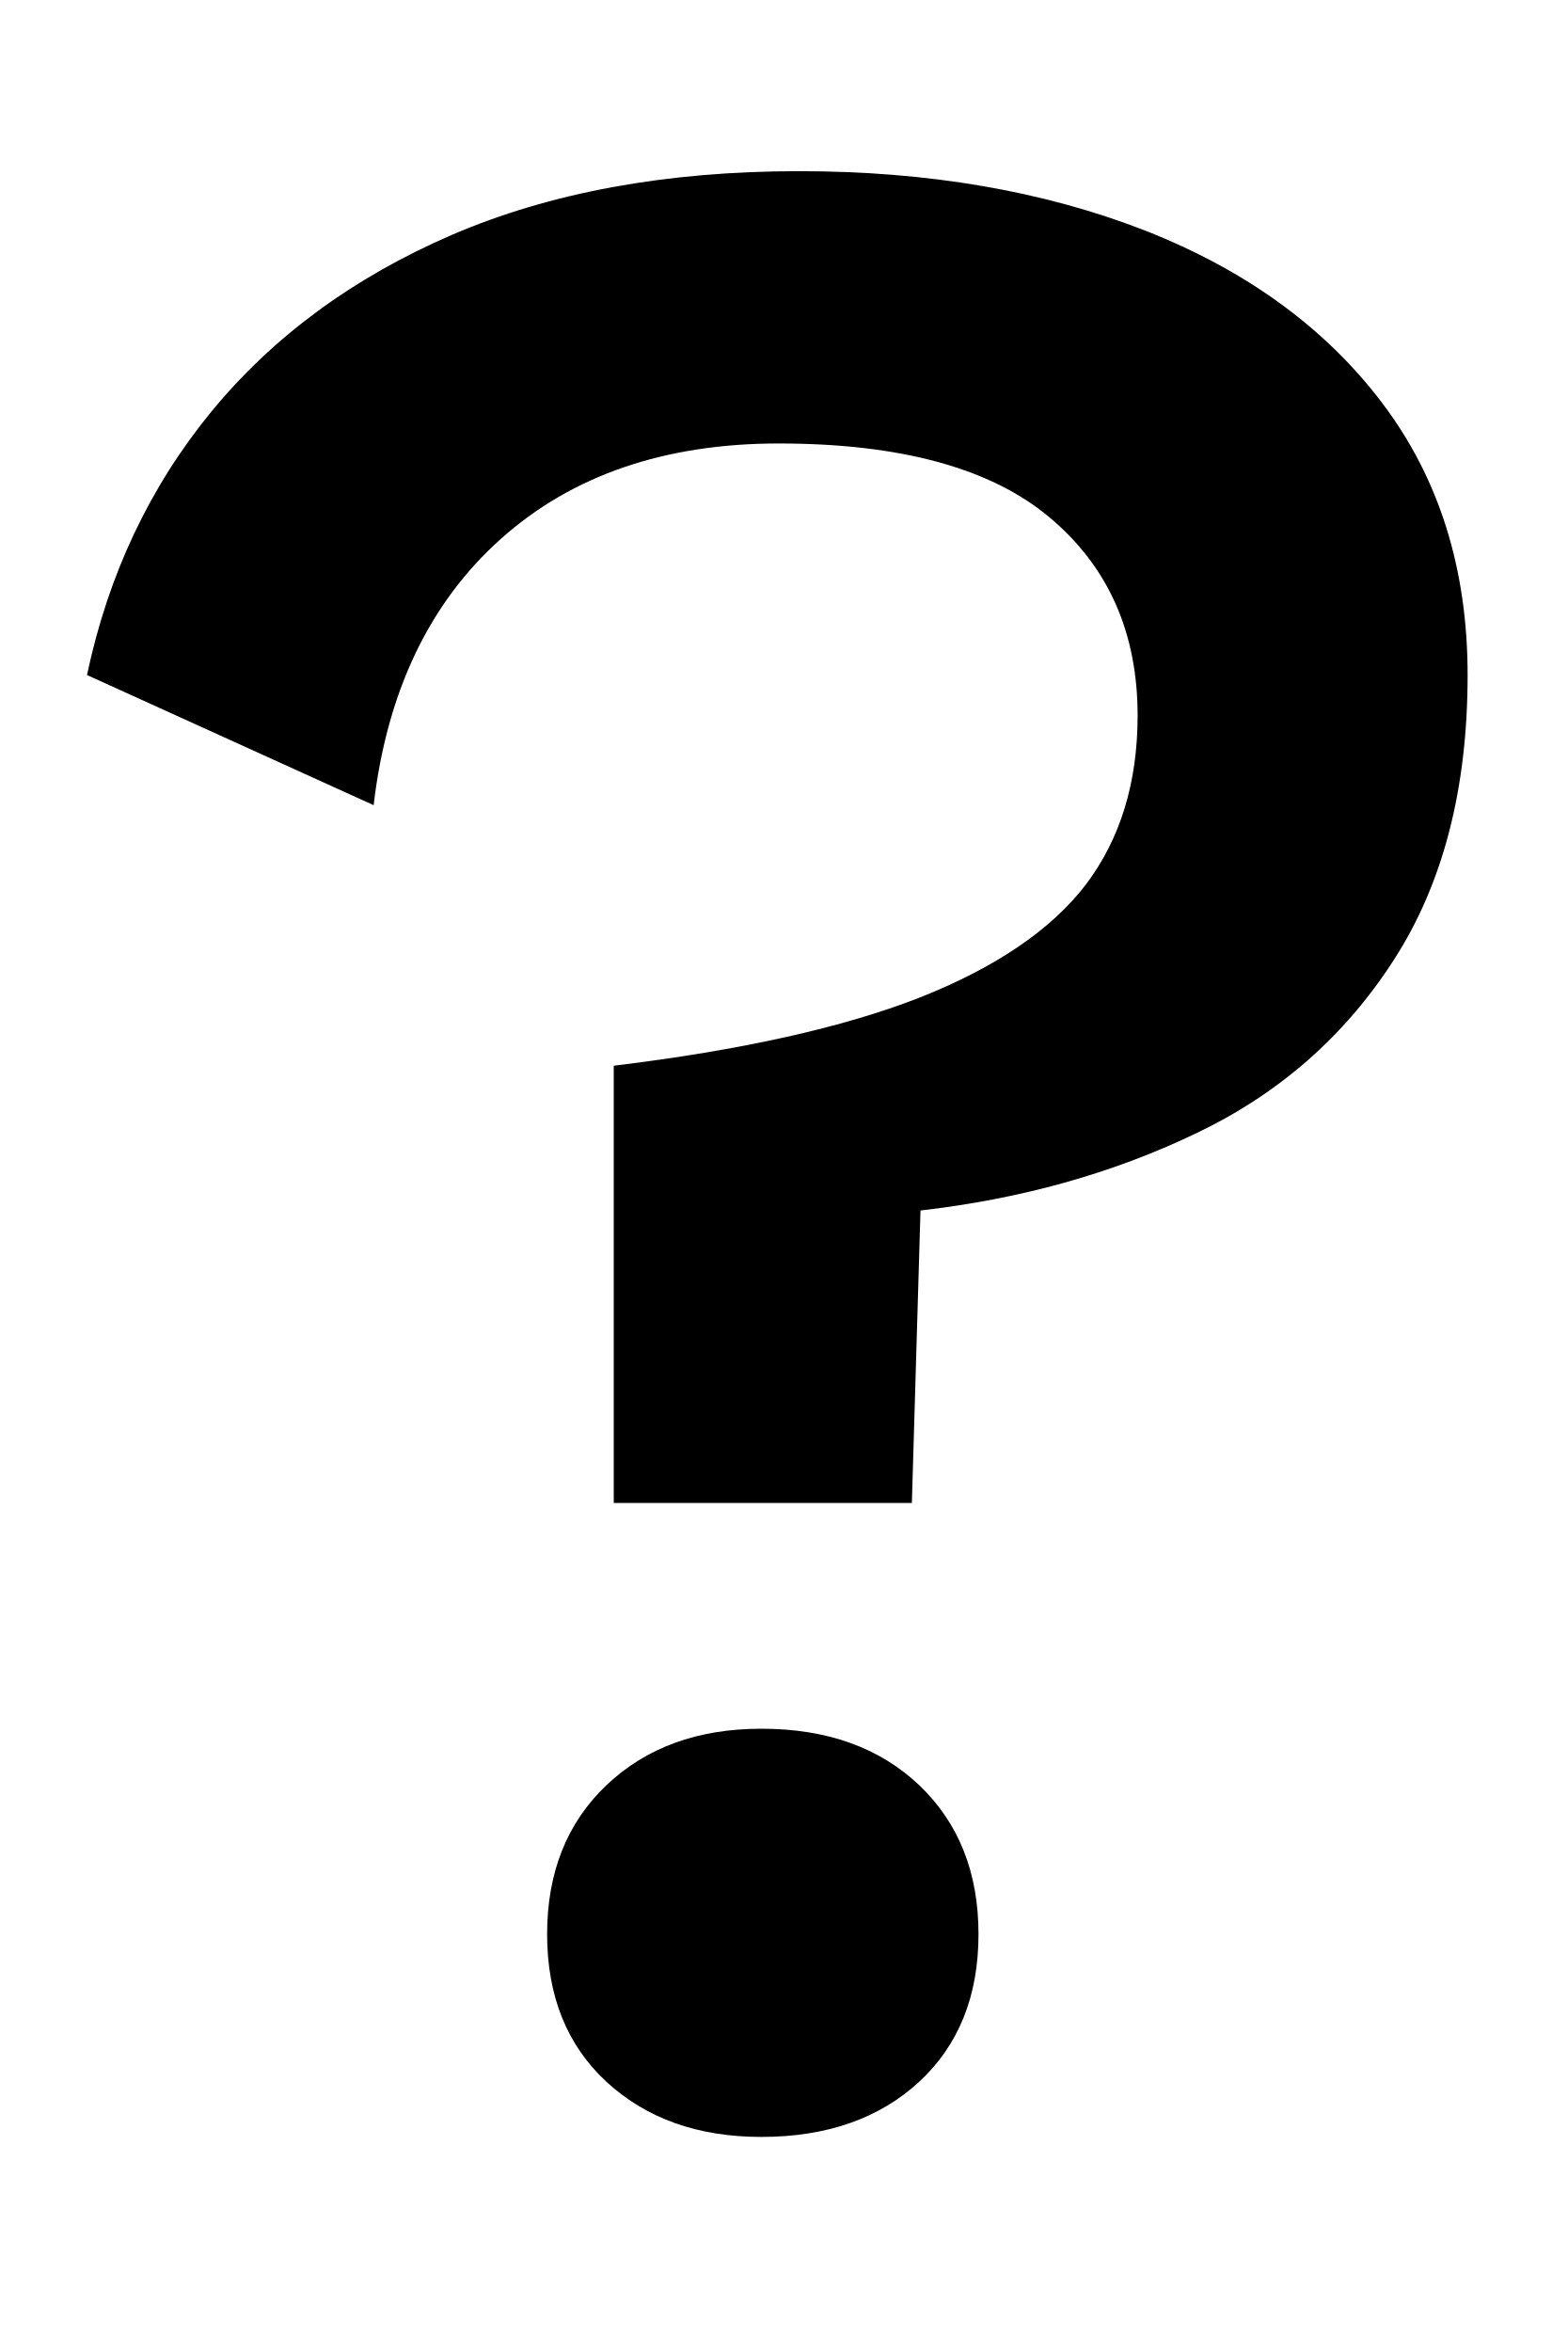
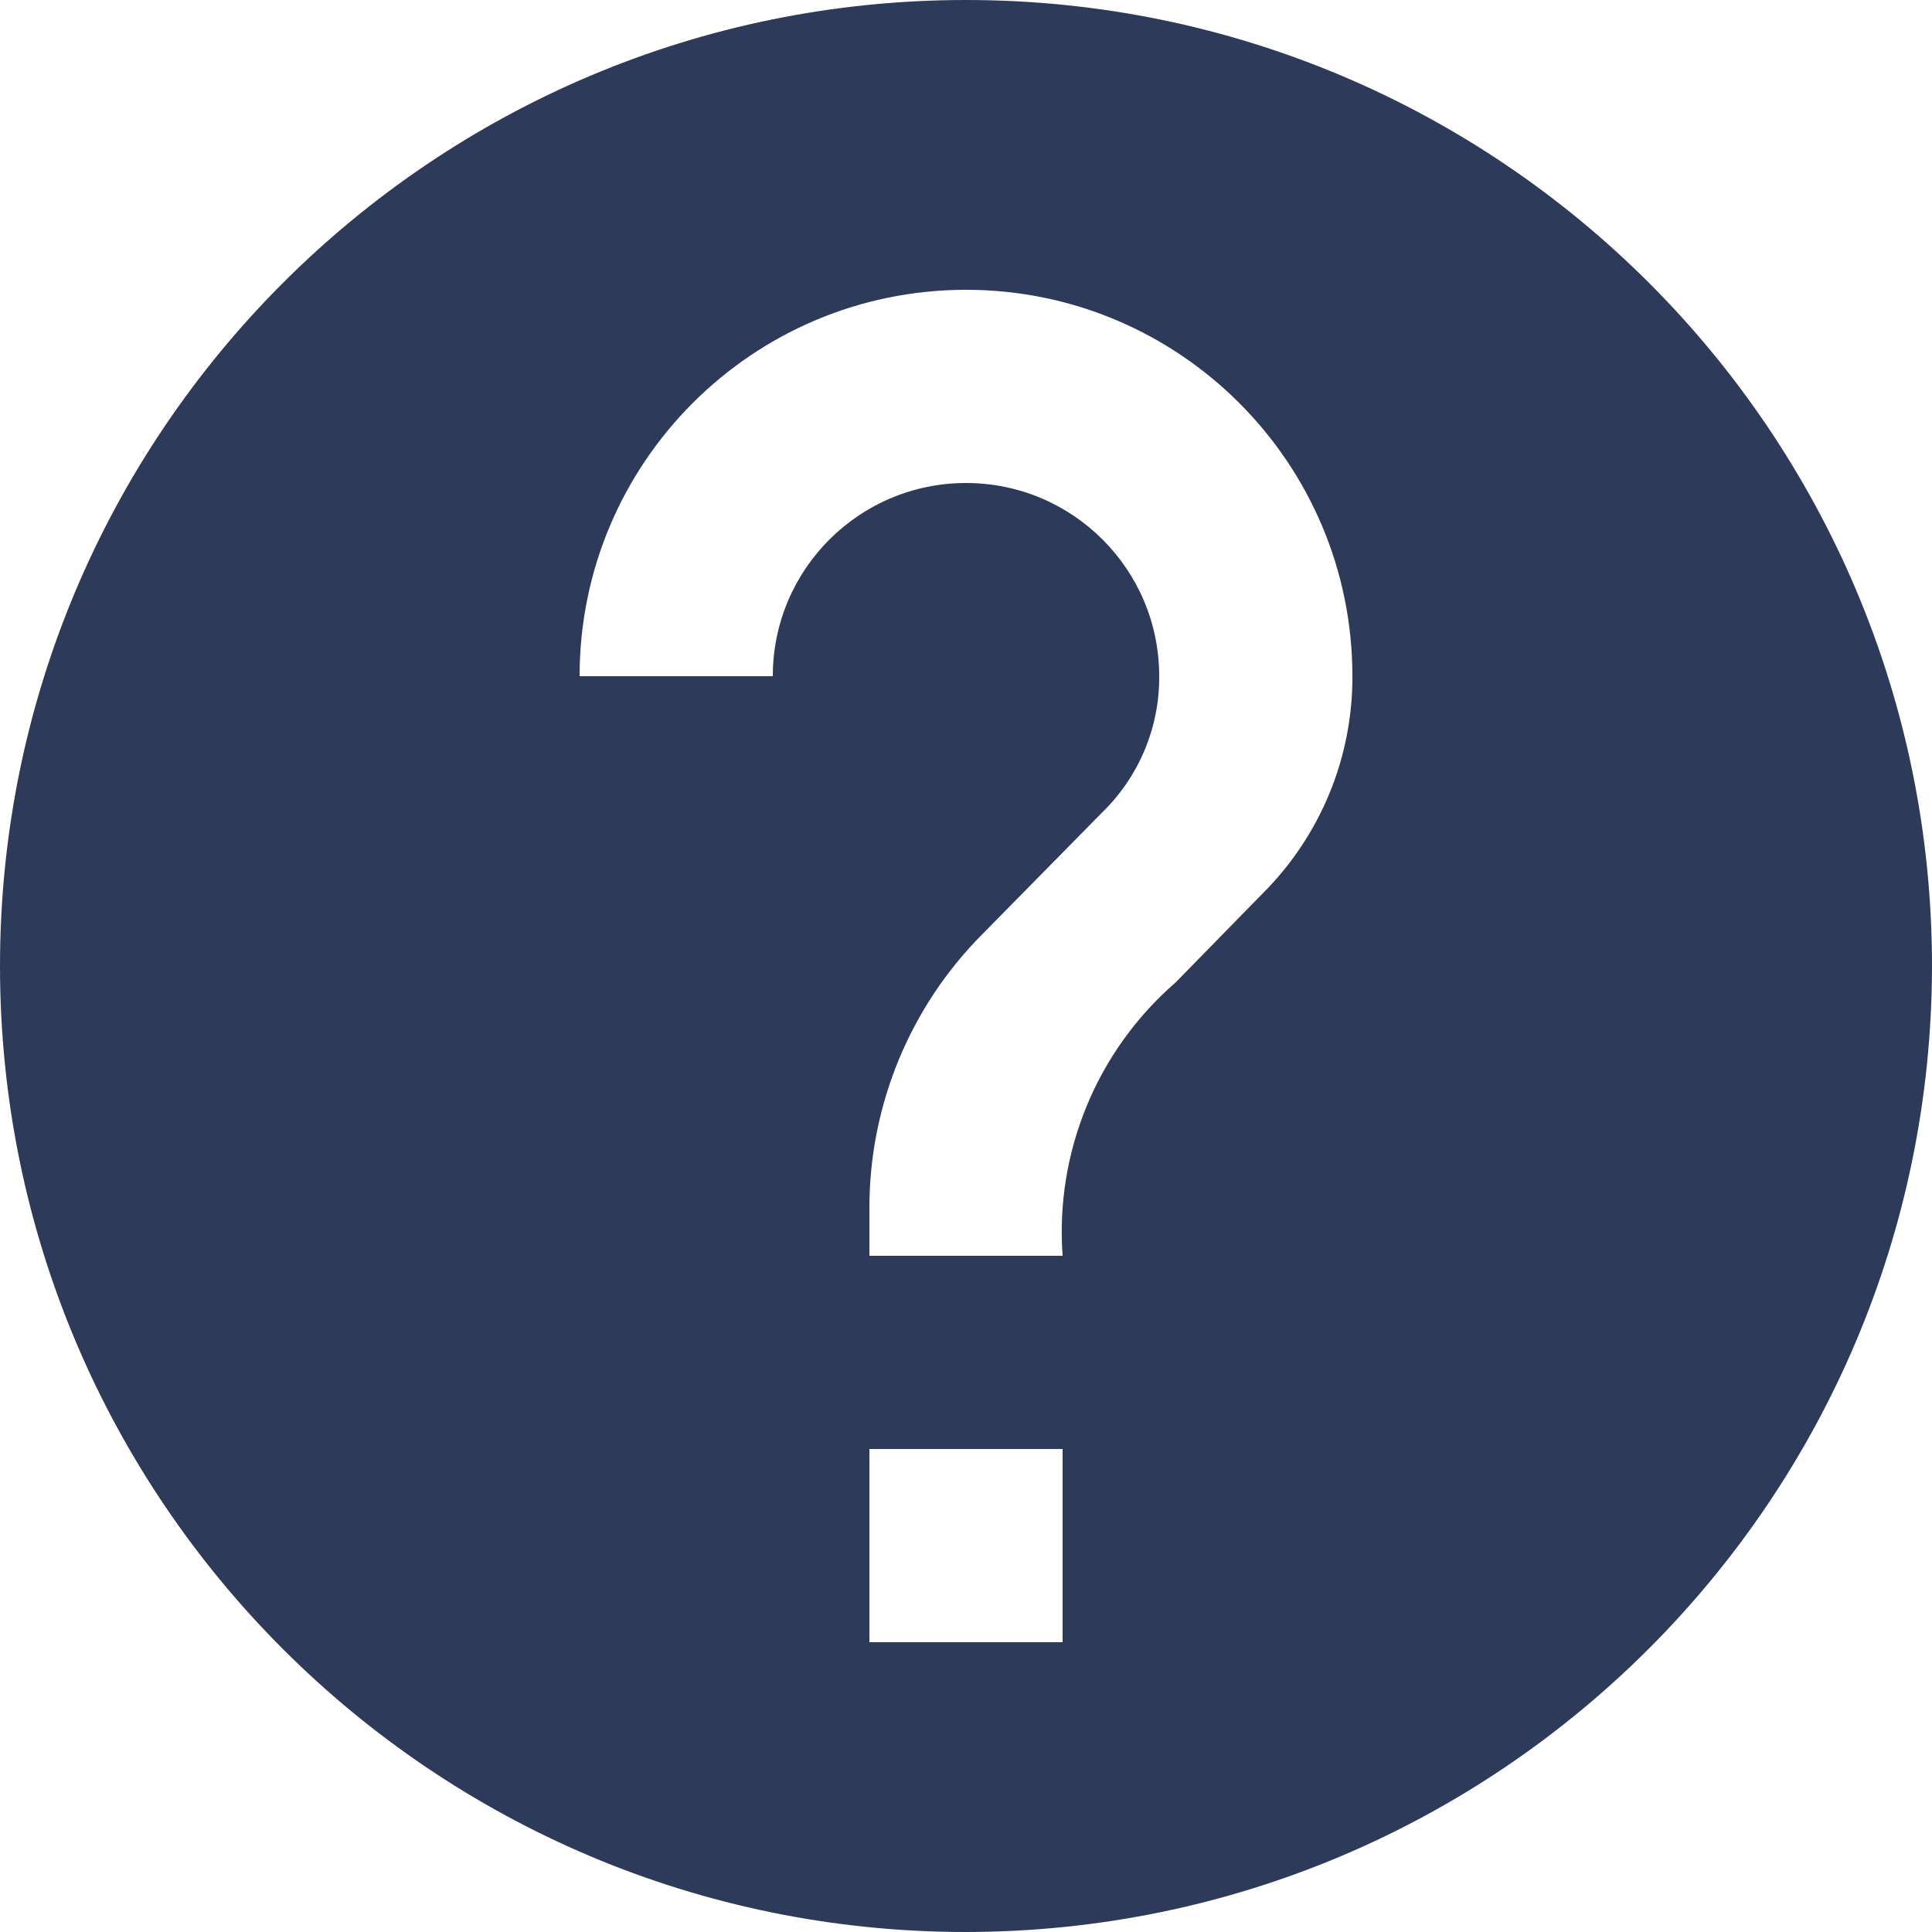
- <svg viewBox="0 0 6 9">
-   <path fill="currentColor" fill-rule="evenodd" clip-rule="evenodd" d="M3.523 4.632L3.49 5.751H2.349V4.078C2.836 4.019 3.226 3.932 3.518 3.818C3.809 3.703 4.022 3.559 4.155 3.386C4.287 3.212 4.354 2.996 4.354 2.738C4.354 2.42 4.241 2.167 4.016 1.979C3.791 1.791 3.446 1.697 2.98 1.697C2.545 1.697 2.19 1.818 1.917 2.062C1.644 2.306 1.481 2.646 1.43 3.081L0.333 2.583C0.414 2.199 0.573 1.863 0.809 1.575C1.046 1.287 1.352 1.062 1.729 0.899C2.105 0.737 2.548 0.655 3.058 0.655C3.553 0.655 3.994 0.731 4.382 0.882C4.769 1.034 5.072 1.254 5.29 1.542C5.508 1.83 5.617 2.177 5.617 2.583C5.617 3.018 5.523 3.382 5.334 3.674C5.146 3.966 4.893 4.187 4.575 4.338C4.258 4.49 3.907 4.588 3.523 4.632ZM3.518 7.966C3.366 8.106 3.165 8.177 2.914 8.177C2.67 8.177 2.473 8.106 2.321 7.966C2.17 7.826 2.094 7.638 2.094 7.401C2.094 7.165 2.17 6.975 2.321 6.831C2.473 6.687 2.67 6.615 2.914 6.615C3.165 6.615 3.366 6.687 3.518 6.831C3.669 6.975 3.745 7.165 3.745 7.401C3.745 7.638 3.669 7.826 3.518 7.966Z" />
+ <svg xmlns="http://www.w3.org/2000/svg" width="20" height="20" viewBox="0 0 20 20" fill="none">
+   <path d="M10 20C4.477 20 0 15.523 0 10C0 4.477 4.477 0 10 0C15.523 0 20 4.477 20 10C19.994 15.52 15.52 19.994 10 20ZM9 15V17H11V15H9ZM10 5C11.105 5 12 5.895 12 7C12.004 7.531 11.79 8.04 11.41 8.41L10.17 9.67C9.421 10.422 9.001 11.439 9 12.5V13H11C10.922 11.925 11.356 10.876 12.17 10.17L13.07 9.25C13.668 8.654 14.003 7.844 14 7C14 4.791 12.209 3 10 3C7.791 3 6 4.791 6 7H8C8 5.895 8.895 5 10 5Z" fill="#2E3A59" />
</svg>
